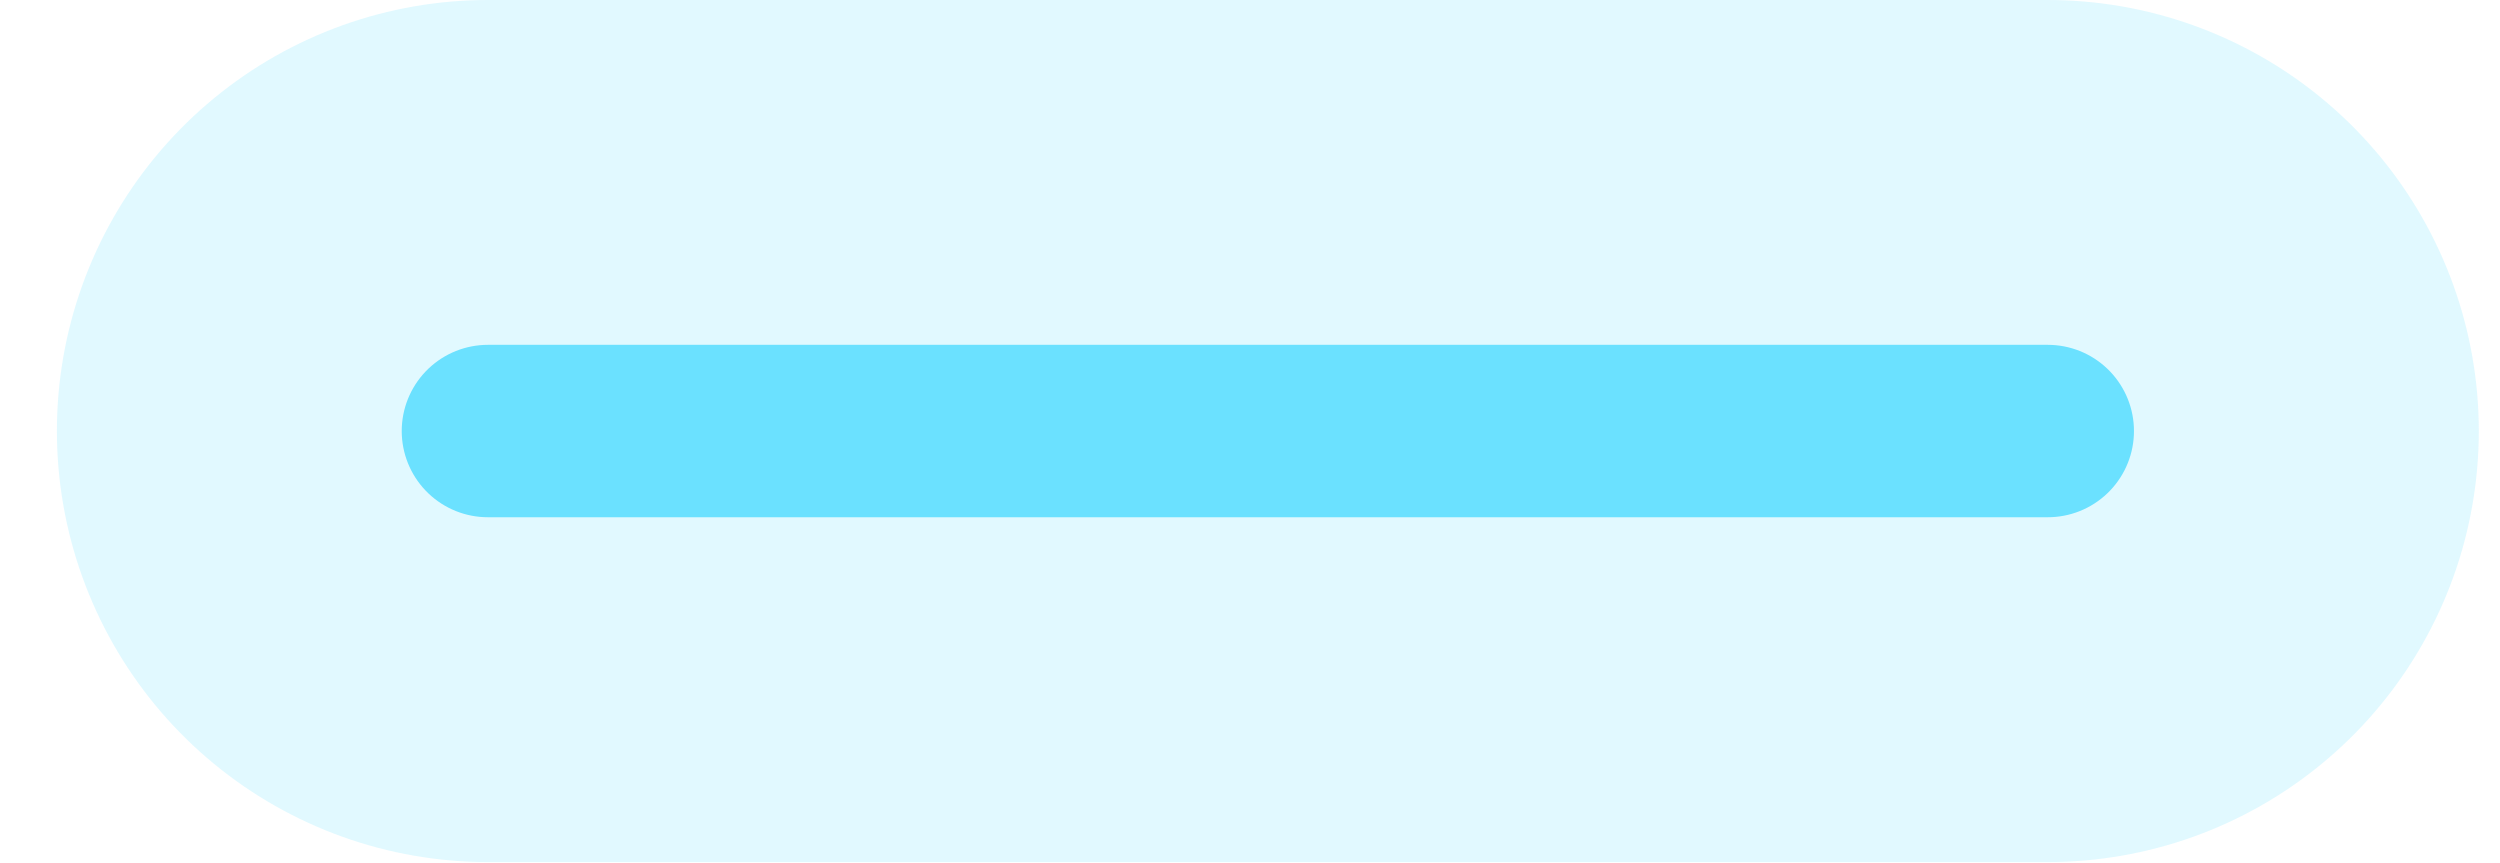
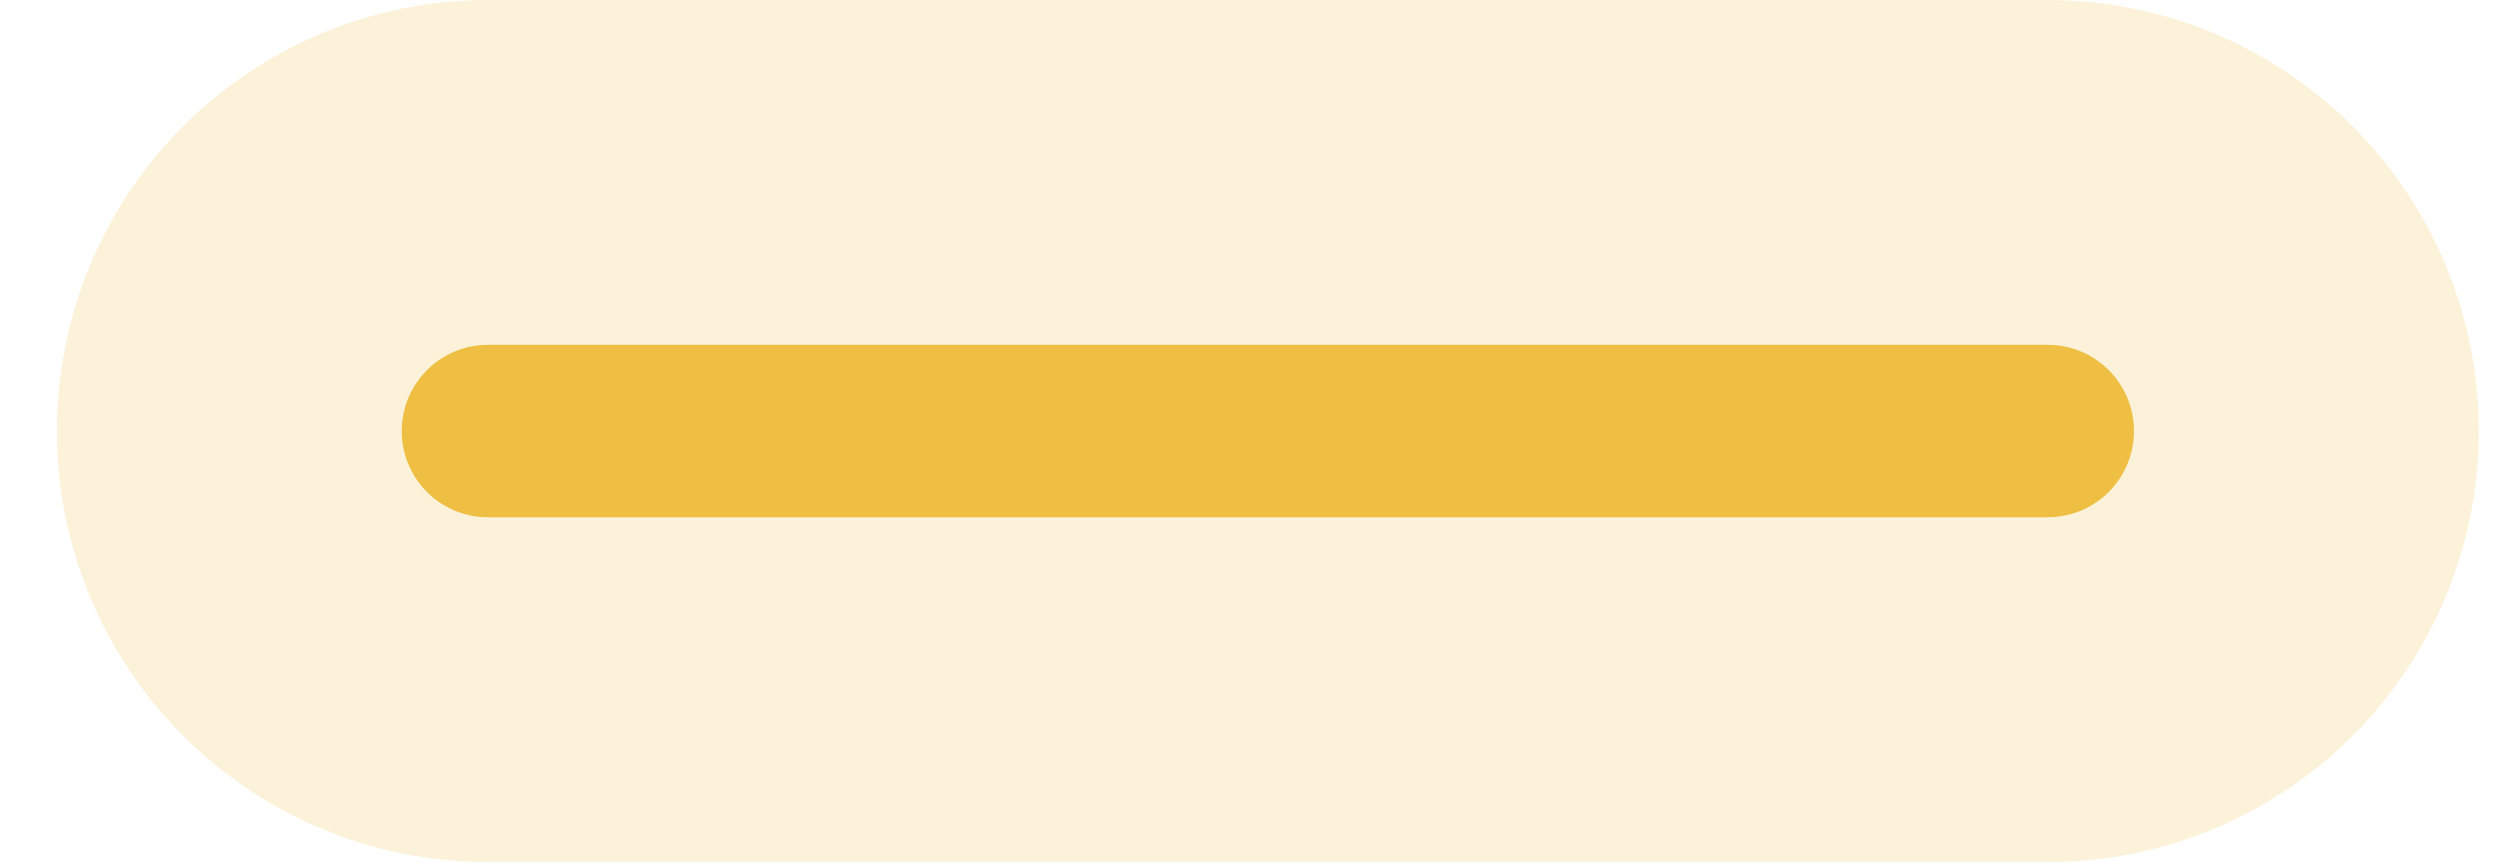
<svg xmlns="http://www.w3.org/2000/svg" width="29" height="10" viewBox="0 0 29 10" fill="none">
-   <path d="M5.66 5H23.754" stroke="#6BE1FF" stroke-opacity="0.2" stroke-width="10" stroke-linecap="round" />
-   <path d="M5.66 5H23.754" stroke="#6BE1FF" stroke-width="2" stroke-linecap="round" />
+   <path d="M5.66 5H23.754" stroke="#EEBF43" stroke-opacity="0.2" stroke-width="10" stroke-linecap="round" />
+   <path d="M5.66 5H23.754" stroke="#EEBF43" stroke-width="2" stroke-linecap="round" />
</svg>
